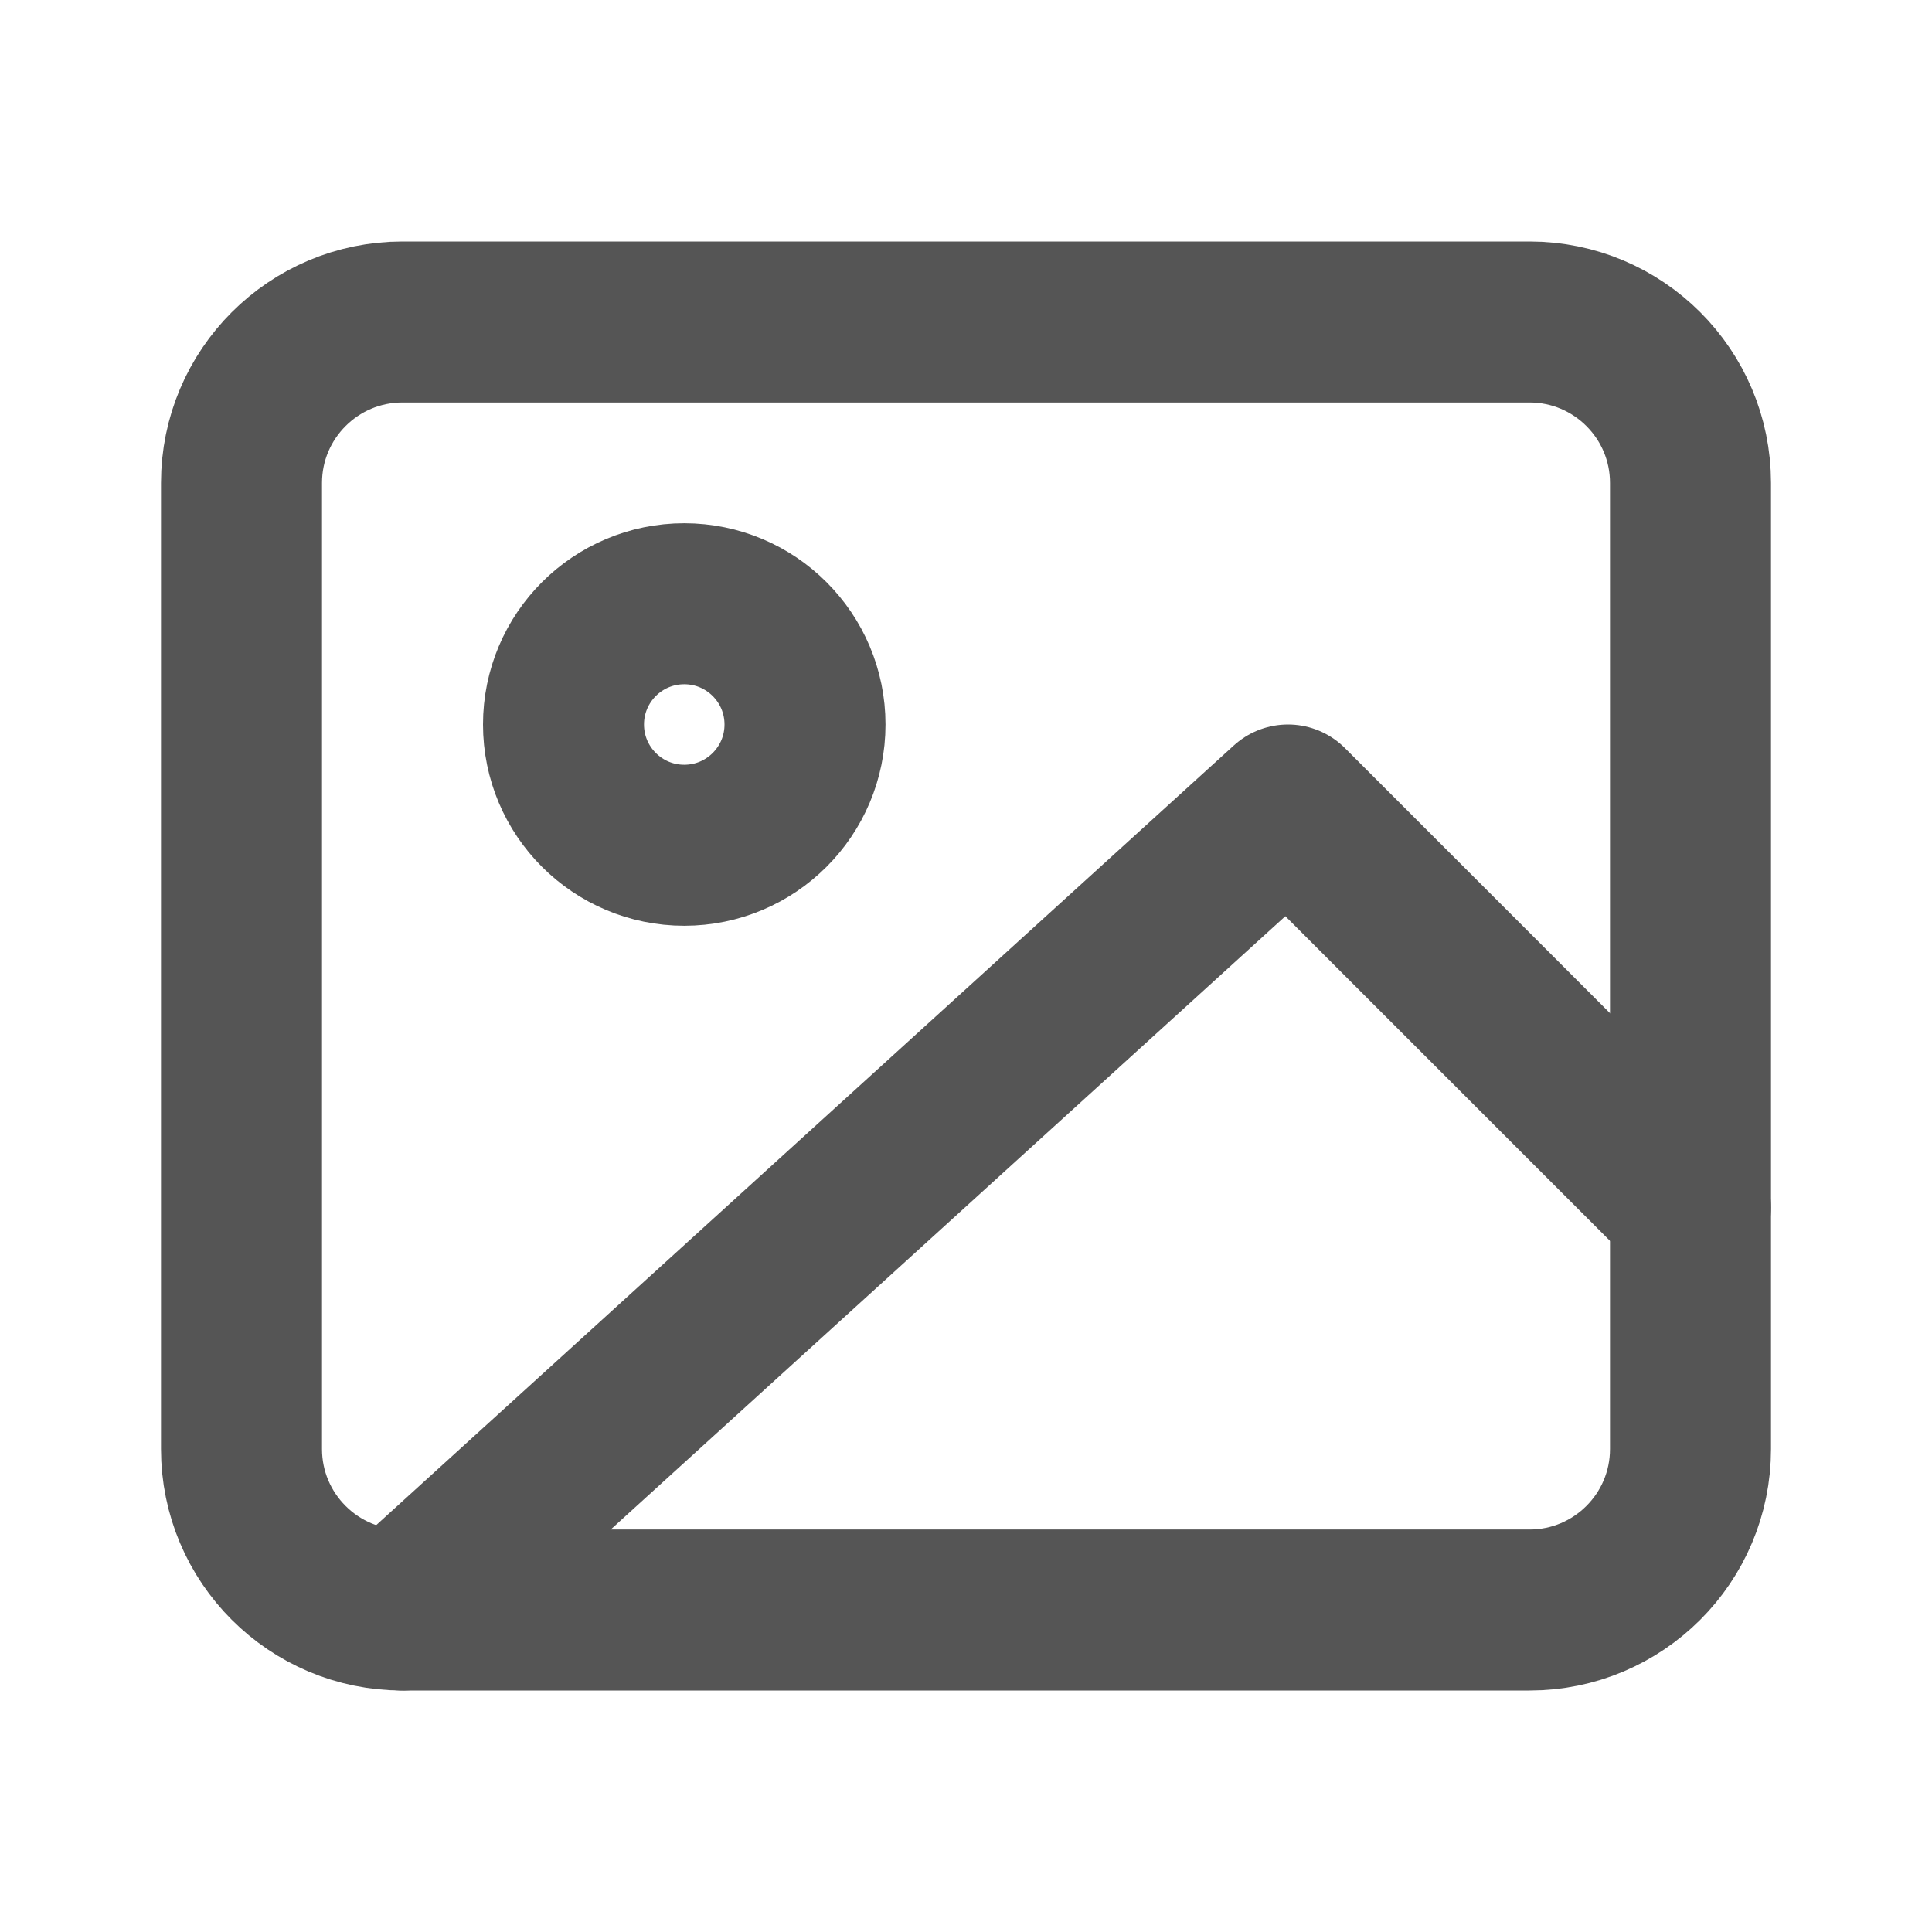
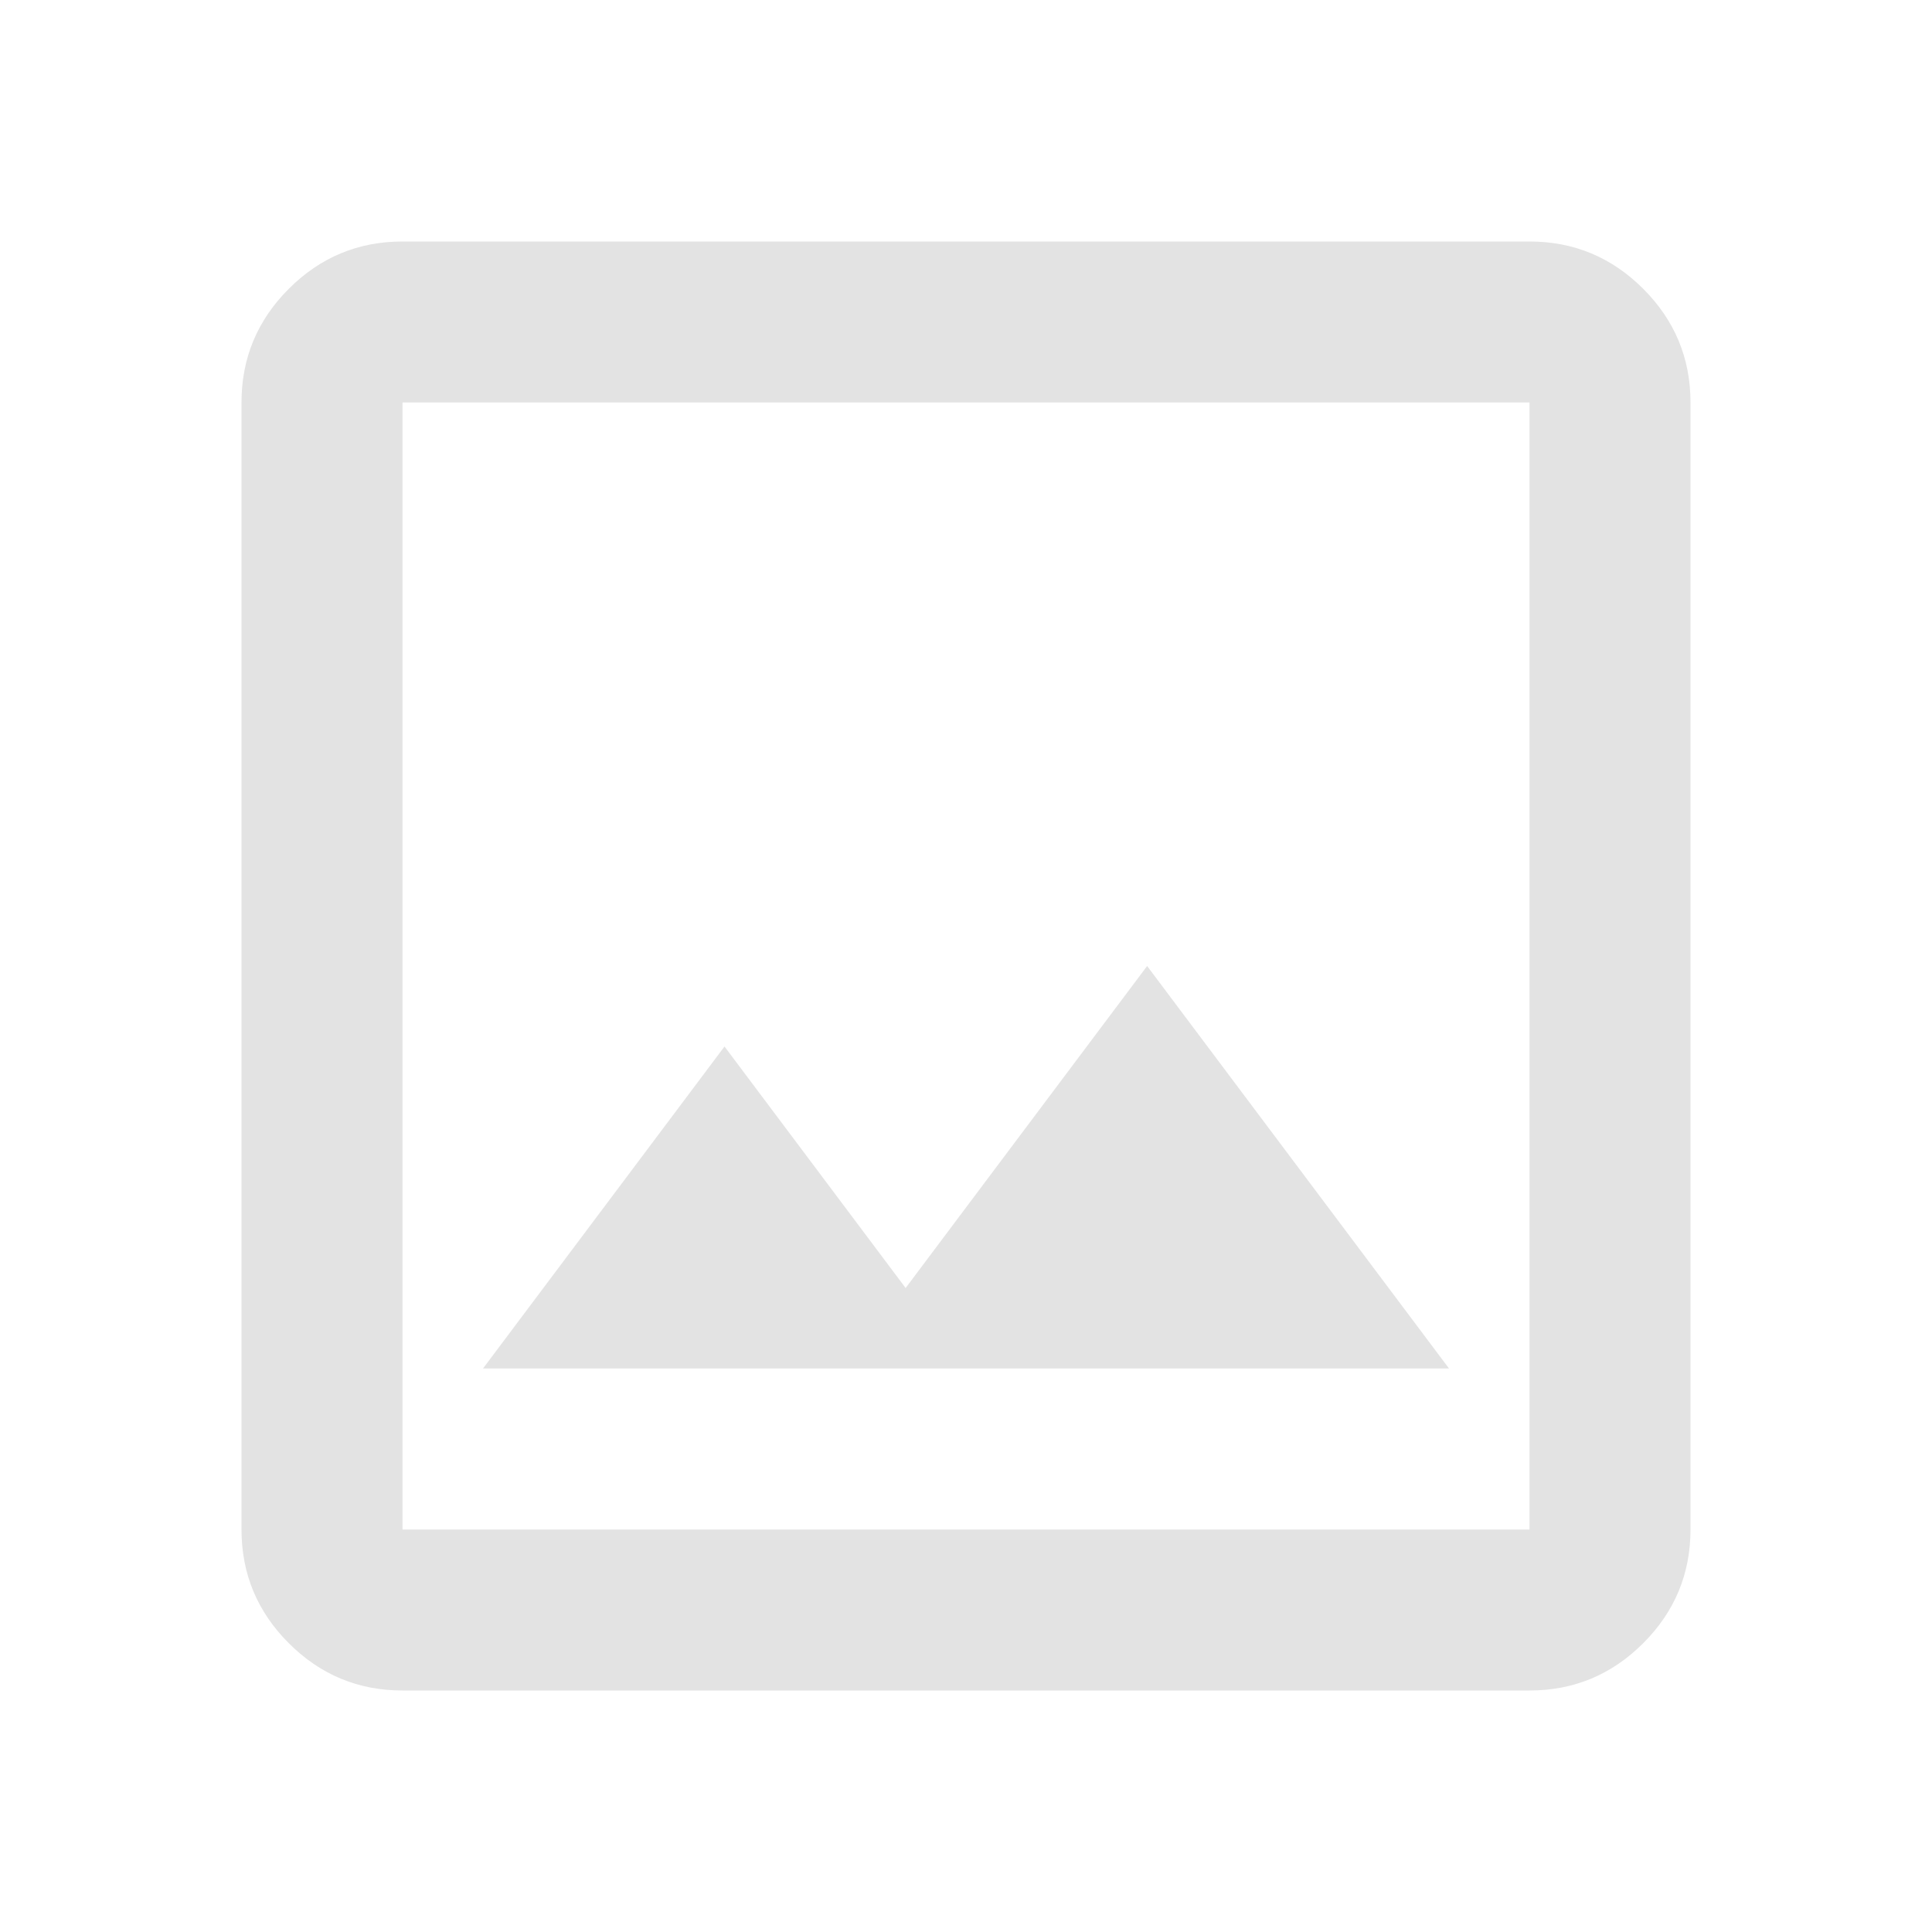
- <svg xmlns="http://www.w3.org/2000/svg" viewBox="0 0 24 24" fill="none" stroke="#555555" stroke-width="2" stroke-linecap="round" stroke-linejoin="round">
-   <rect x="3" y="4" width="18" height="16" rx="2" />
-   <circle cx="8.5" cy="9" r="1.5" />
-   <path d="m21 15-5-5L5 20" />
+ <svg xmlns="http://www.w3.org/2000/svg" height="24px" viewBox="0 -960 960 960" width="24px" fill="#e3e3e3">
+   <path d="M200-120q-33 0-56.5-23.5T120-200v-560q0-33 23.5-56.5T200-840h560q33 0 56.5 23.5T840-760v560q0 33-23.5 56.5T760-120H200Zm0-80h560v-560H200v560Zm40-80h480L570-480 450-320l-90-120-120 160Zm-40 80v-560 560Z" />
</svg>
